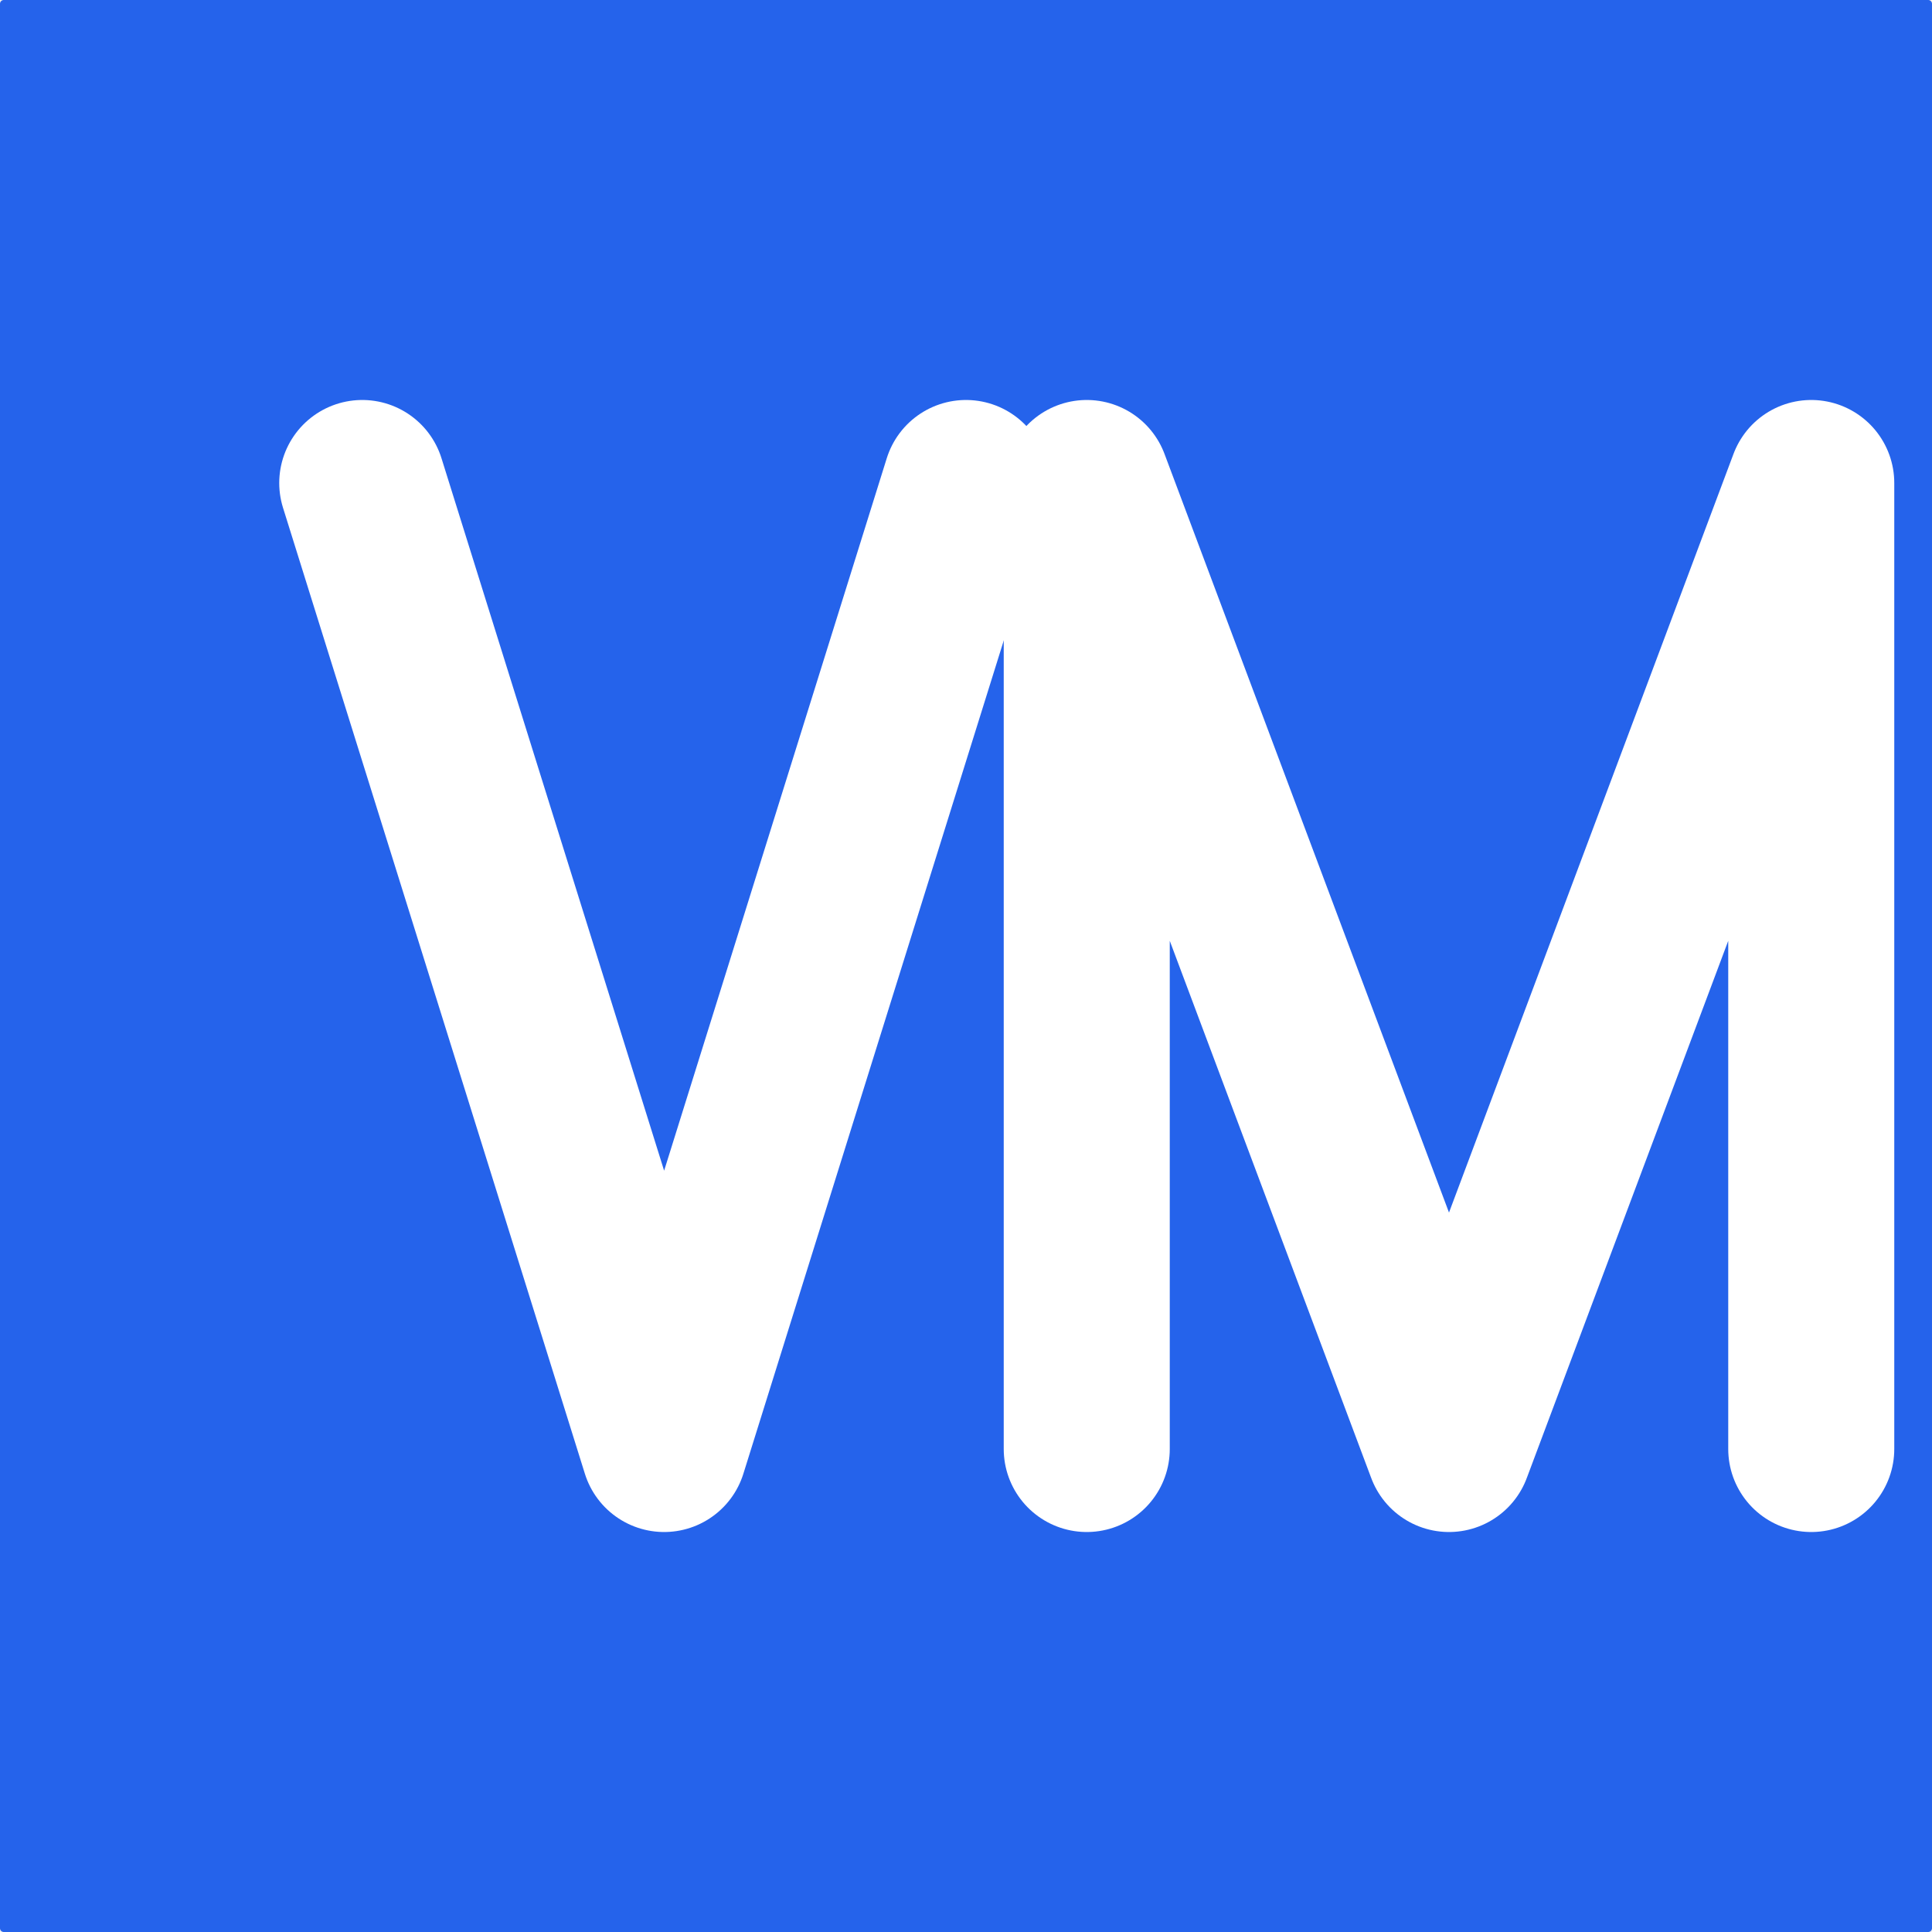
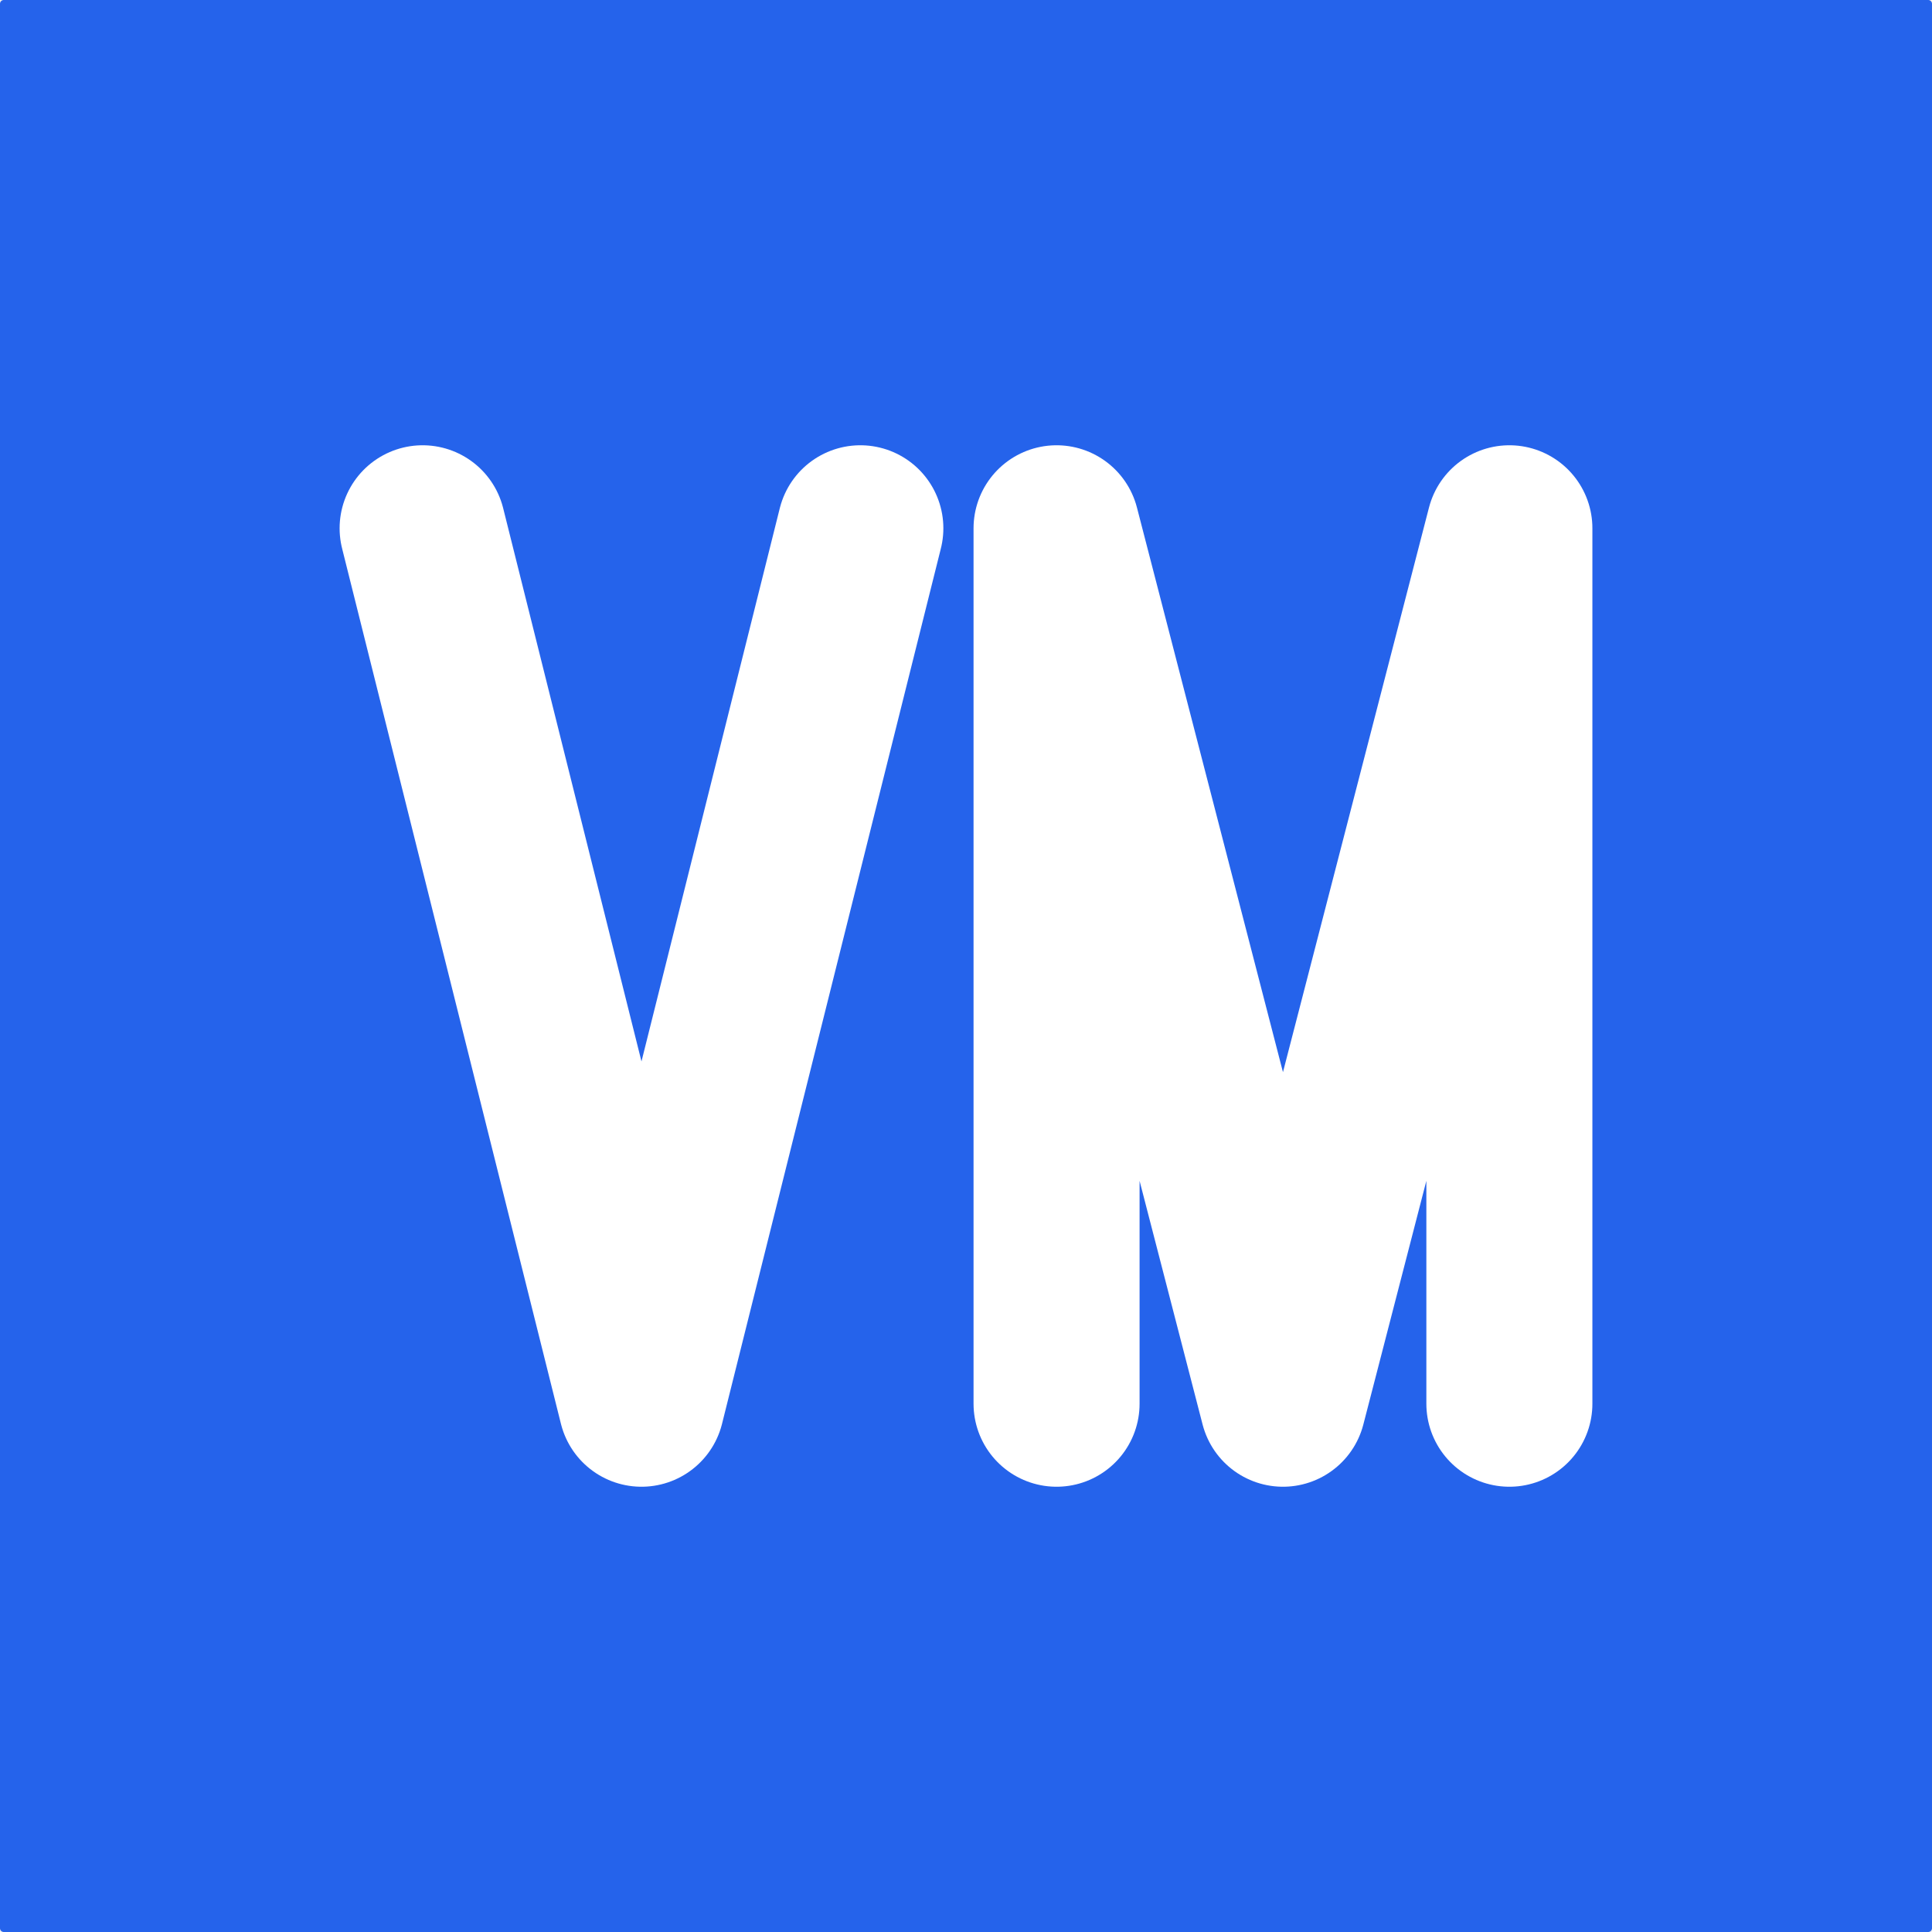
<svg xmlns="http://www.w3.org/2000/svg" viewBox="0 0 512 512" role="img" aria-label="VisitaMed">
  <rect width="512" height="512" rx="1" fill="#2563eb" />
  <g fill="none" stroke="#ffffff" stroke-width="44" stroke-linecap="round" stroke-linejoin="round">
-     <path d="M96 128L176 384L256 128" />
-     <path d="M288 384V128L384 384L480 128V384" />
+     <path d="M112 140L170 372L228 140" />
+     <path d="M280 372V140L340 372L400 140V372" />
  </g>
</svg>
